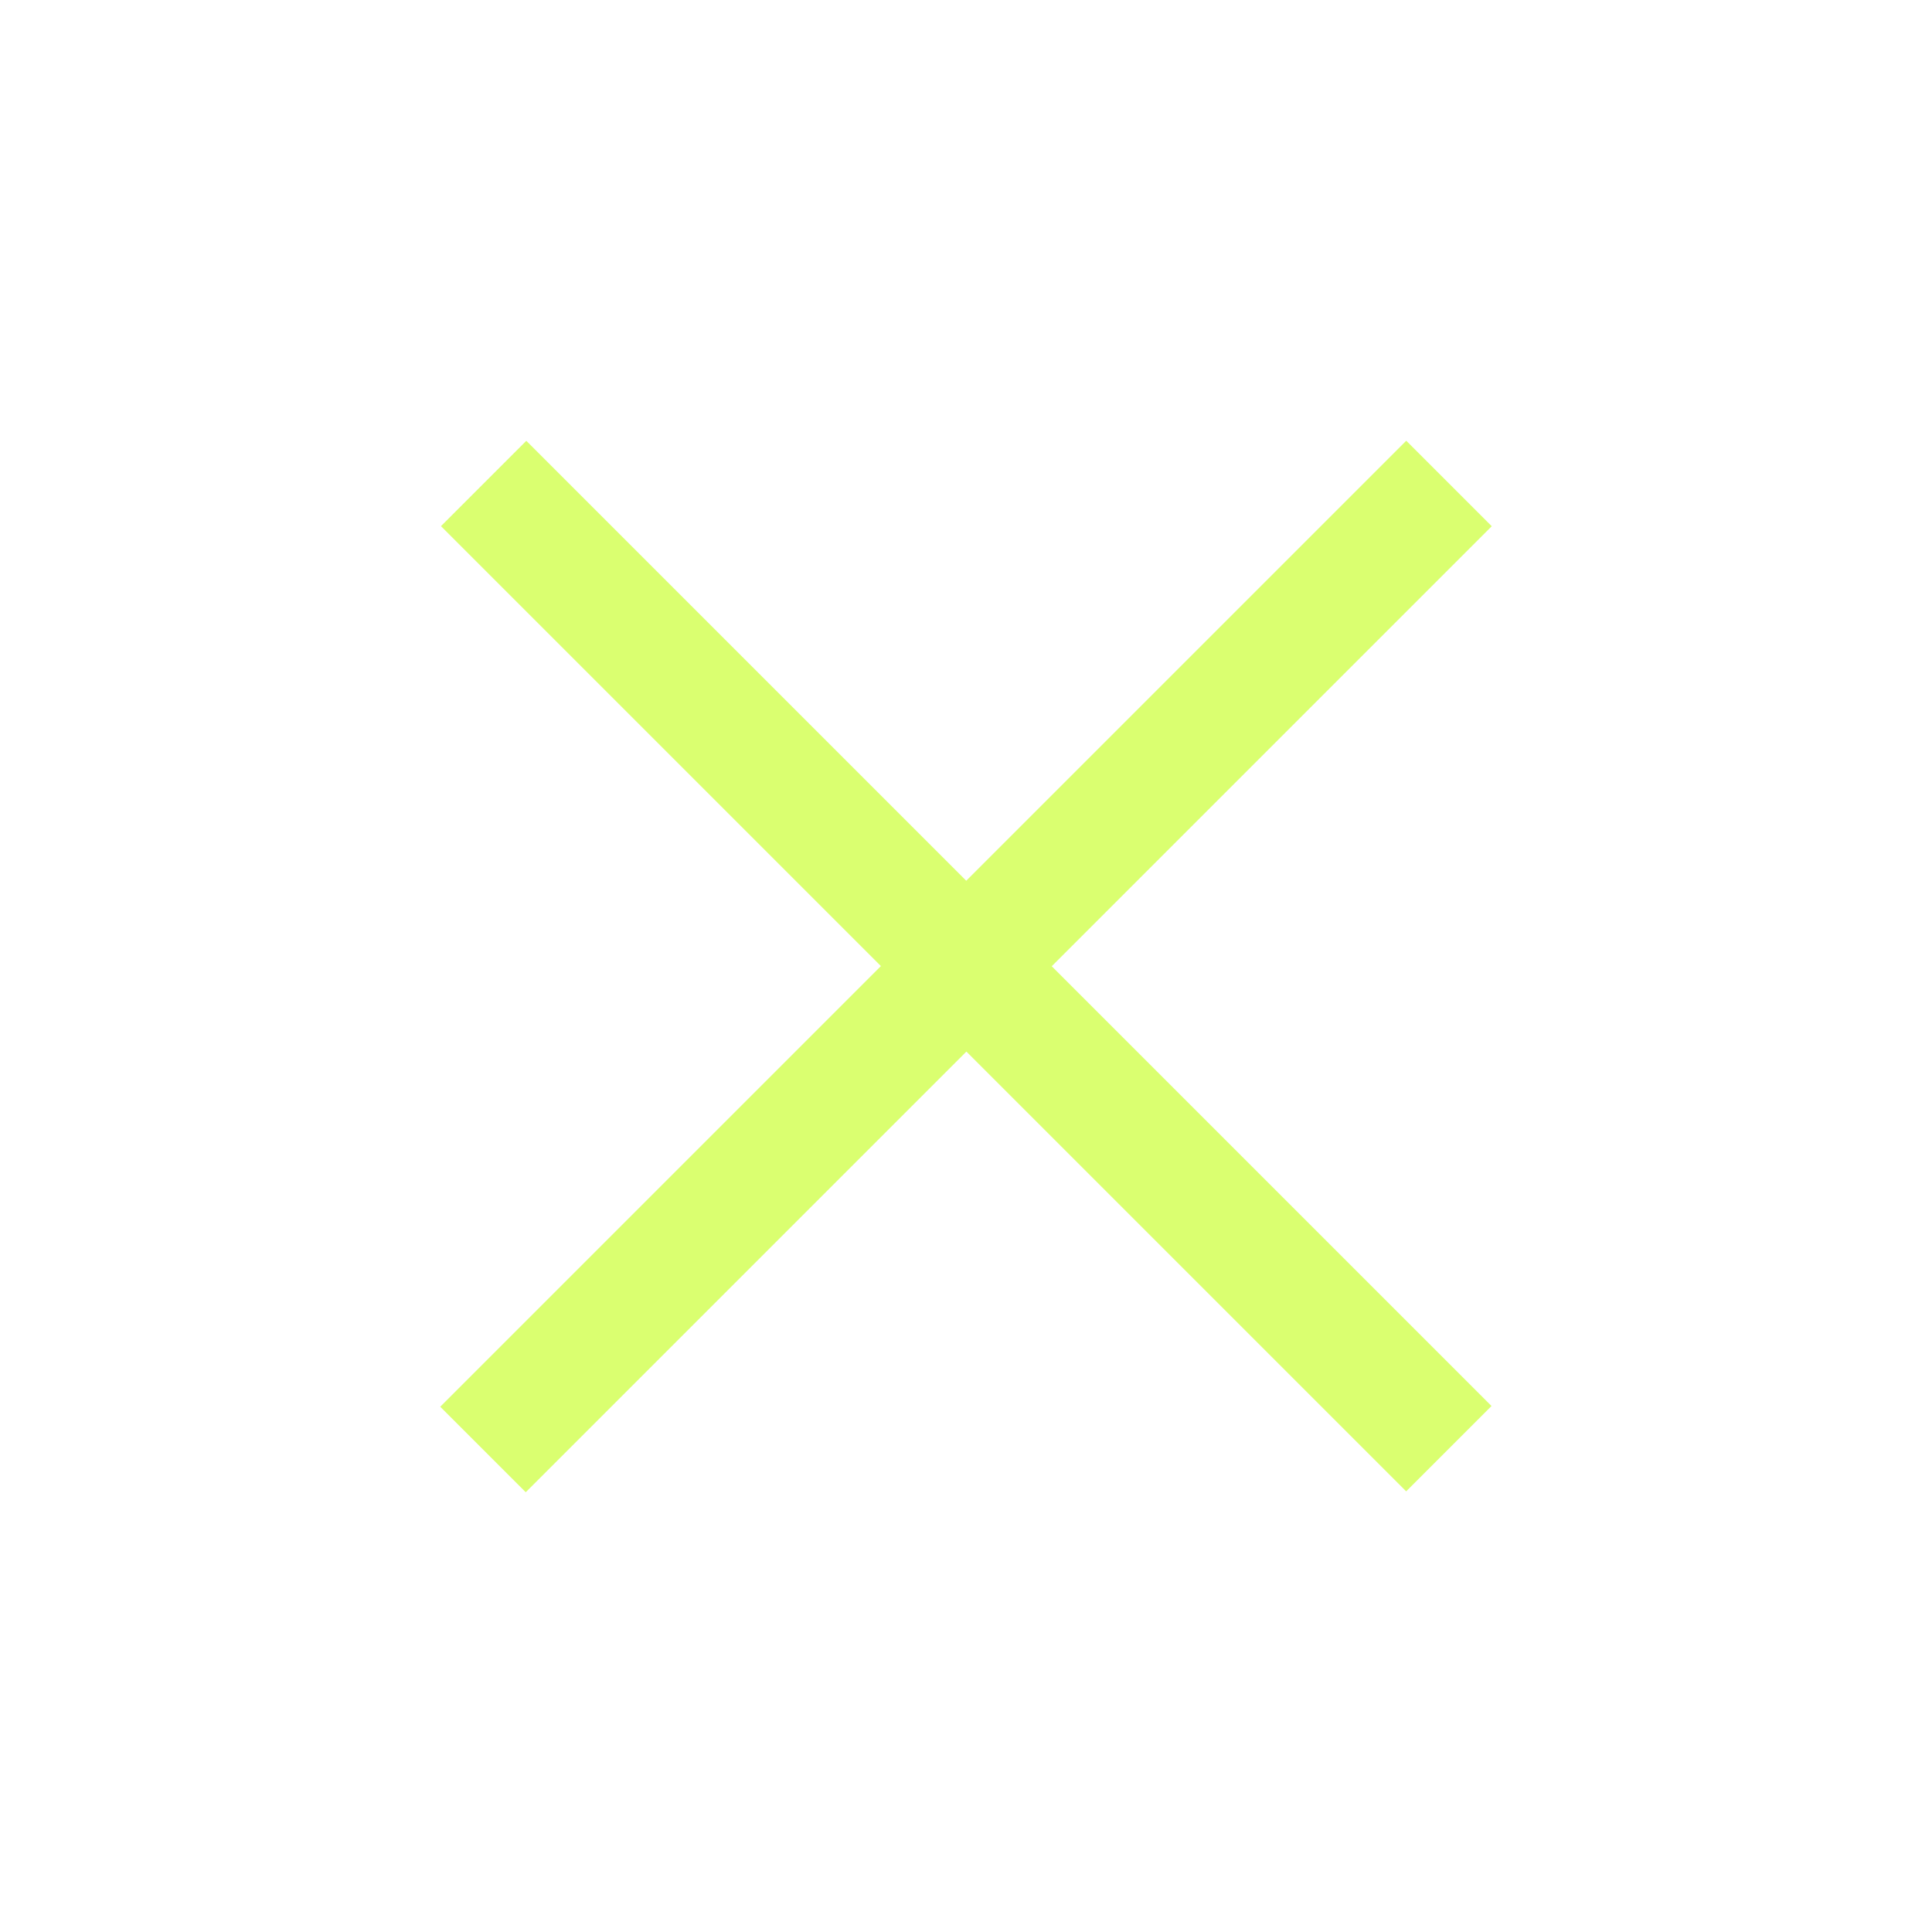
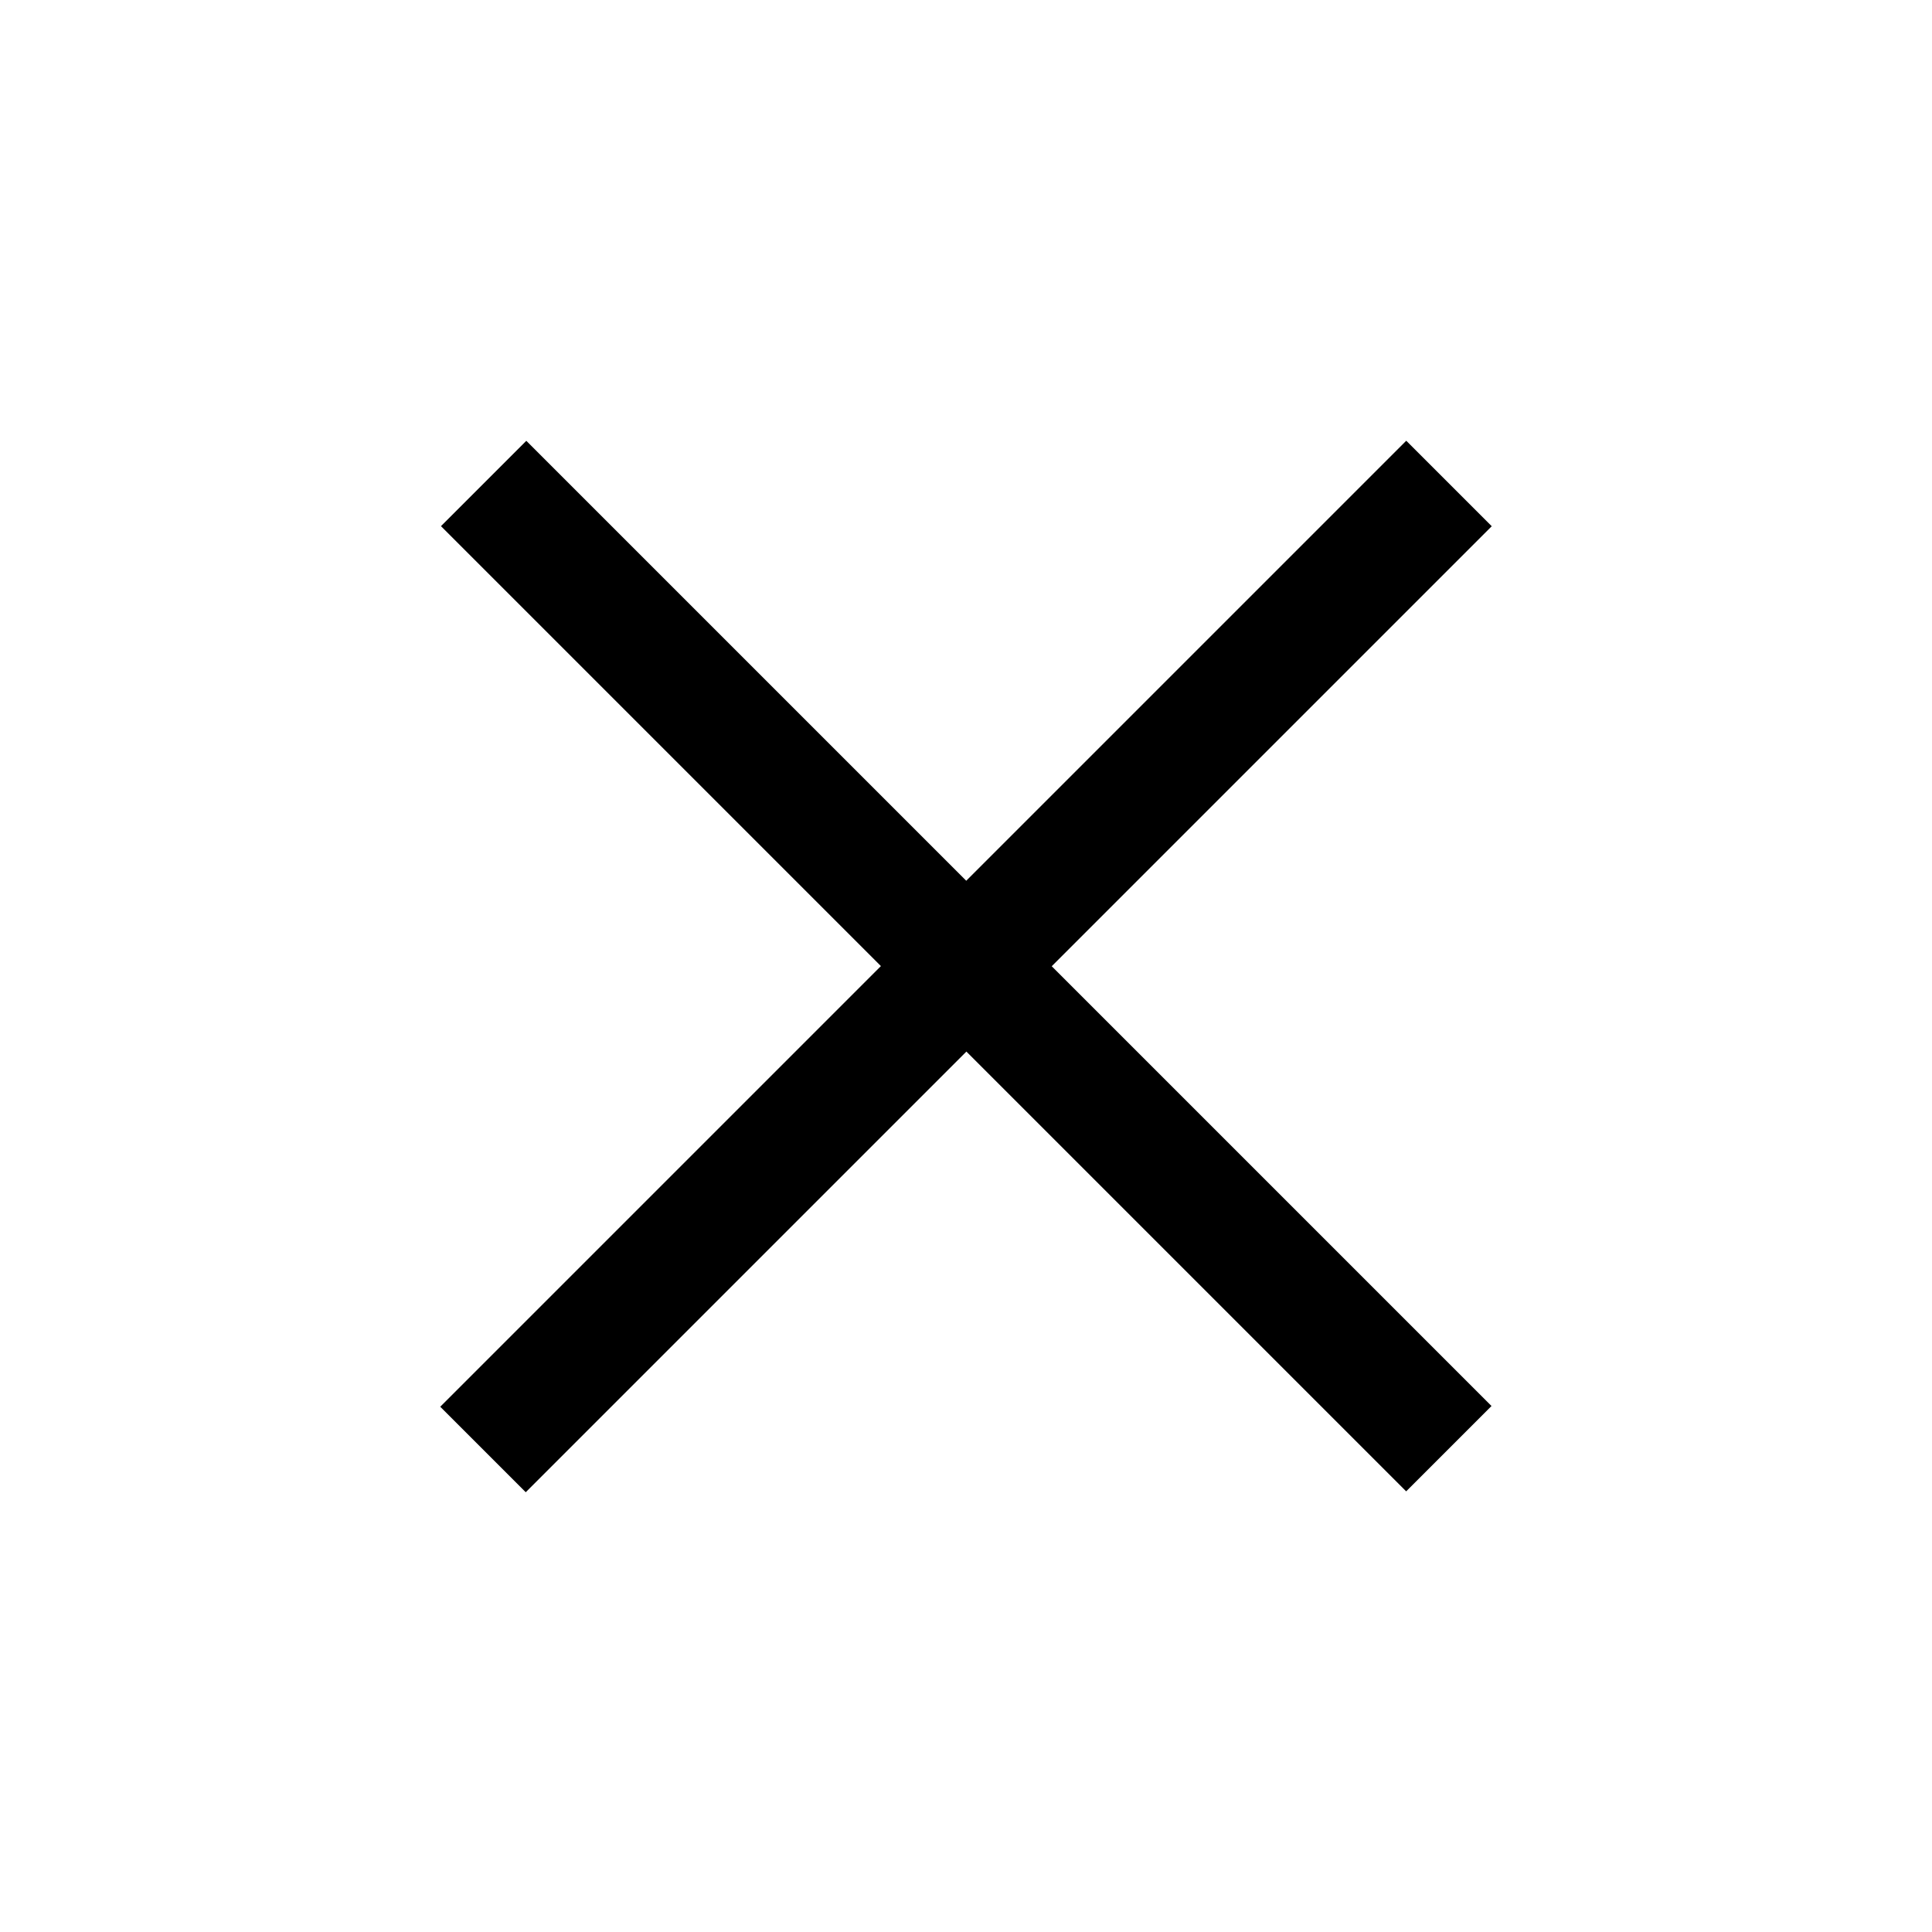
<svg xmlns="http://www.w3.org/2000/svg" width="24" height="24" viewBox="0 0 24 24" fill="none">
-   <path fill-rule="evenodd" clip-rule="evenodd" d="M17.468 18.526L5.478 6.536L6.538 5.476L18.528 17.466L17.468 18.526Z" fill="#DAFF70" />
-   <path fill-rule="evenodd" clip-rule="evenodd" d="M6.531 18.537L18.531 6.537L17.469 5.475L5.469 17.475L6.531 18.537Z" fill="#DAFF70" />
+   <path fill-rule="evenodd" clip-rule="evenodd" d="M17.468 18.526L5.478 6.536L6.538 5.476L18.528 17.466L17.468 18.526Z" fill="currentColor" />
+   <path fill-rule="evenodd" clip-rule="evenodd" d="M6.531 18.537L18.531 6.537L17.469 5.475L5.469 17.475L6.531 18.537Z" fill="currentColor" />
</svg>
